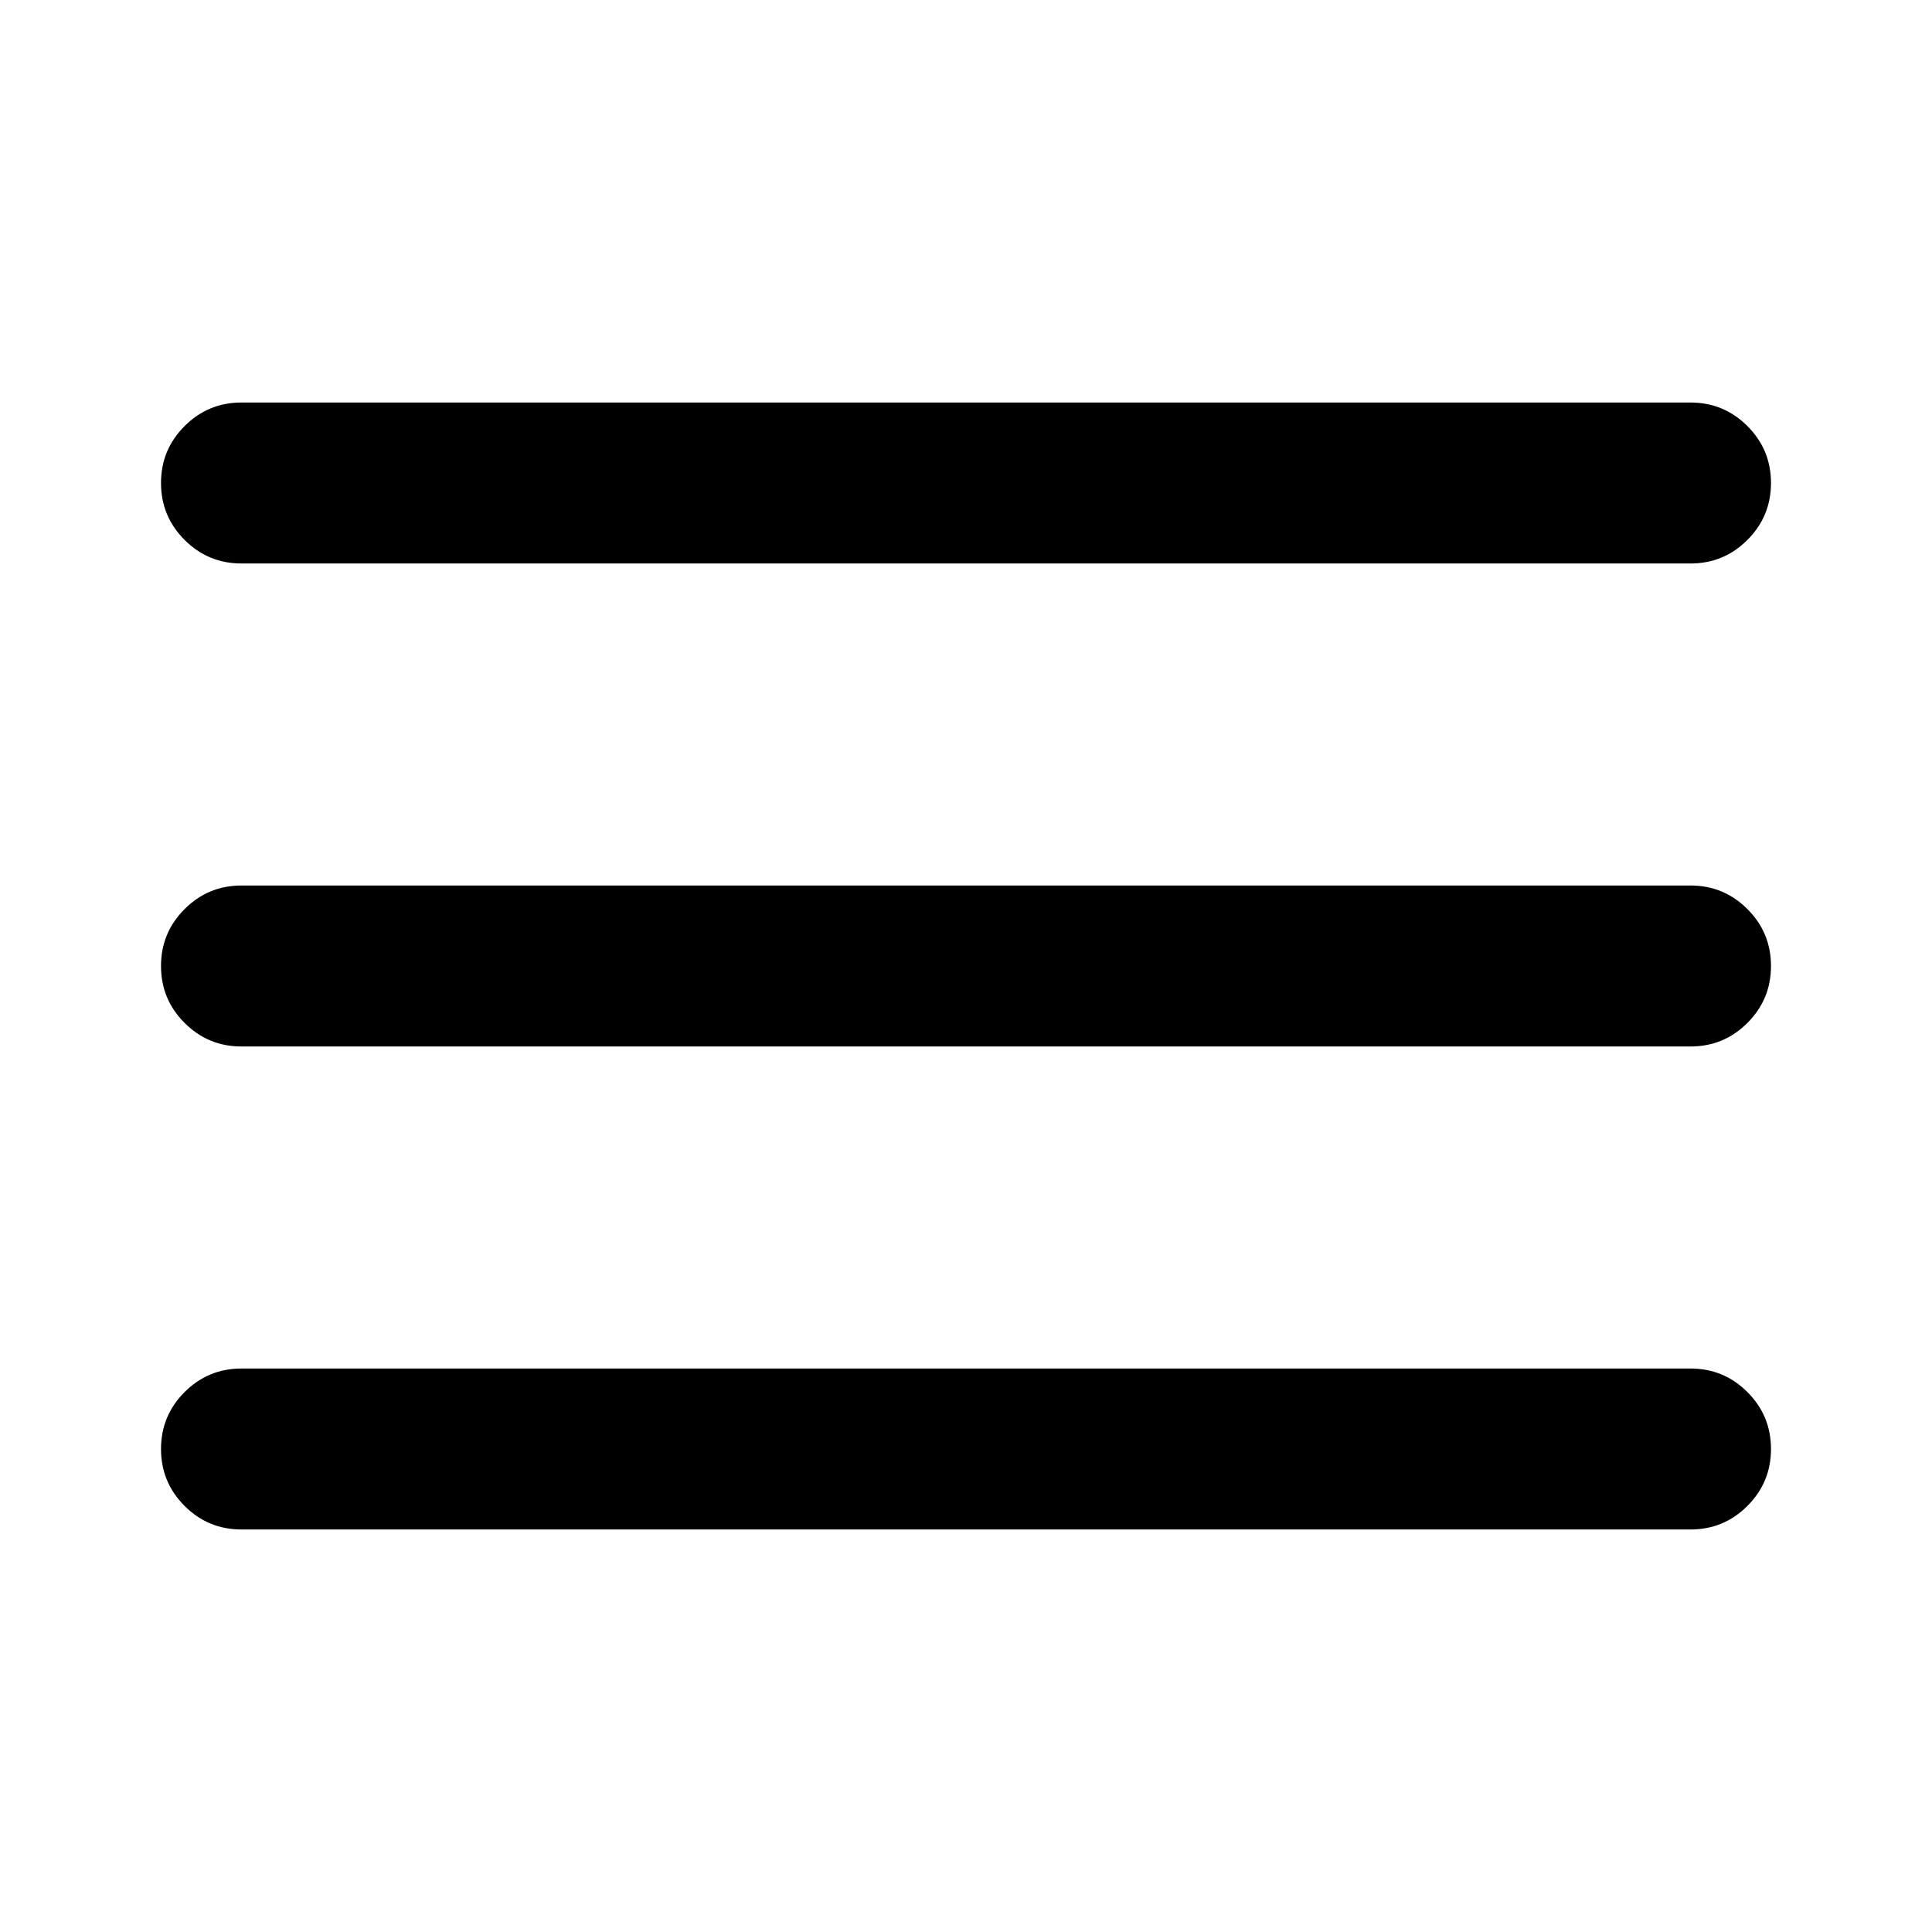
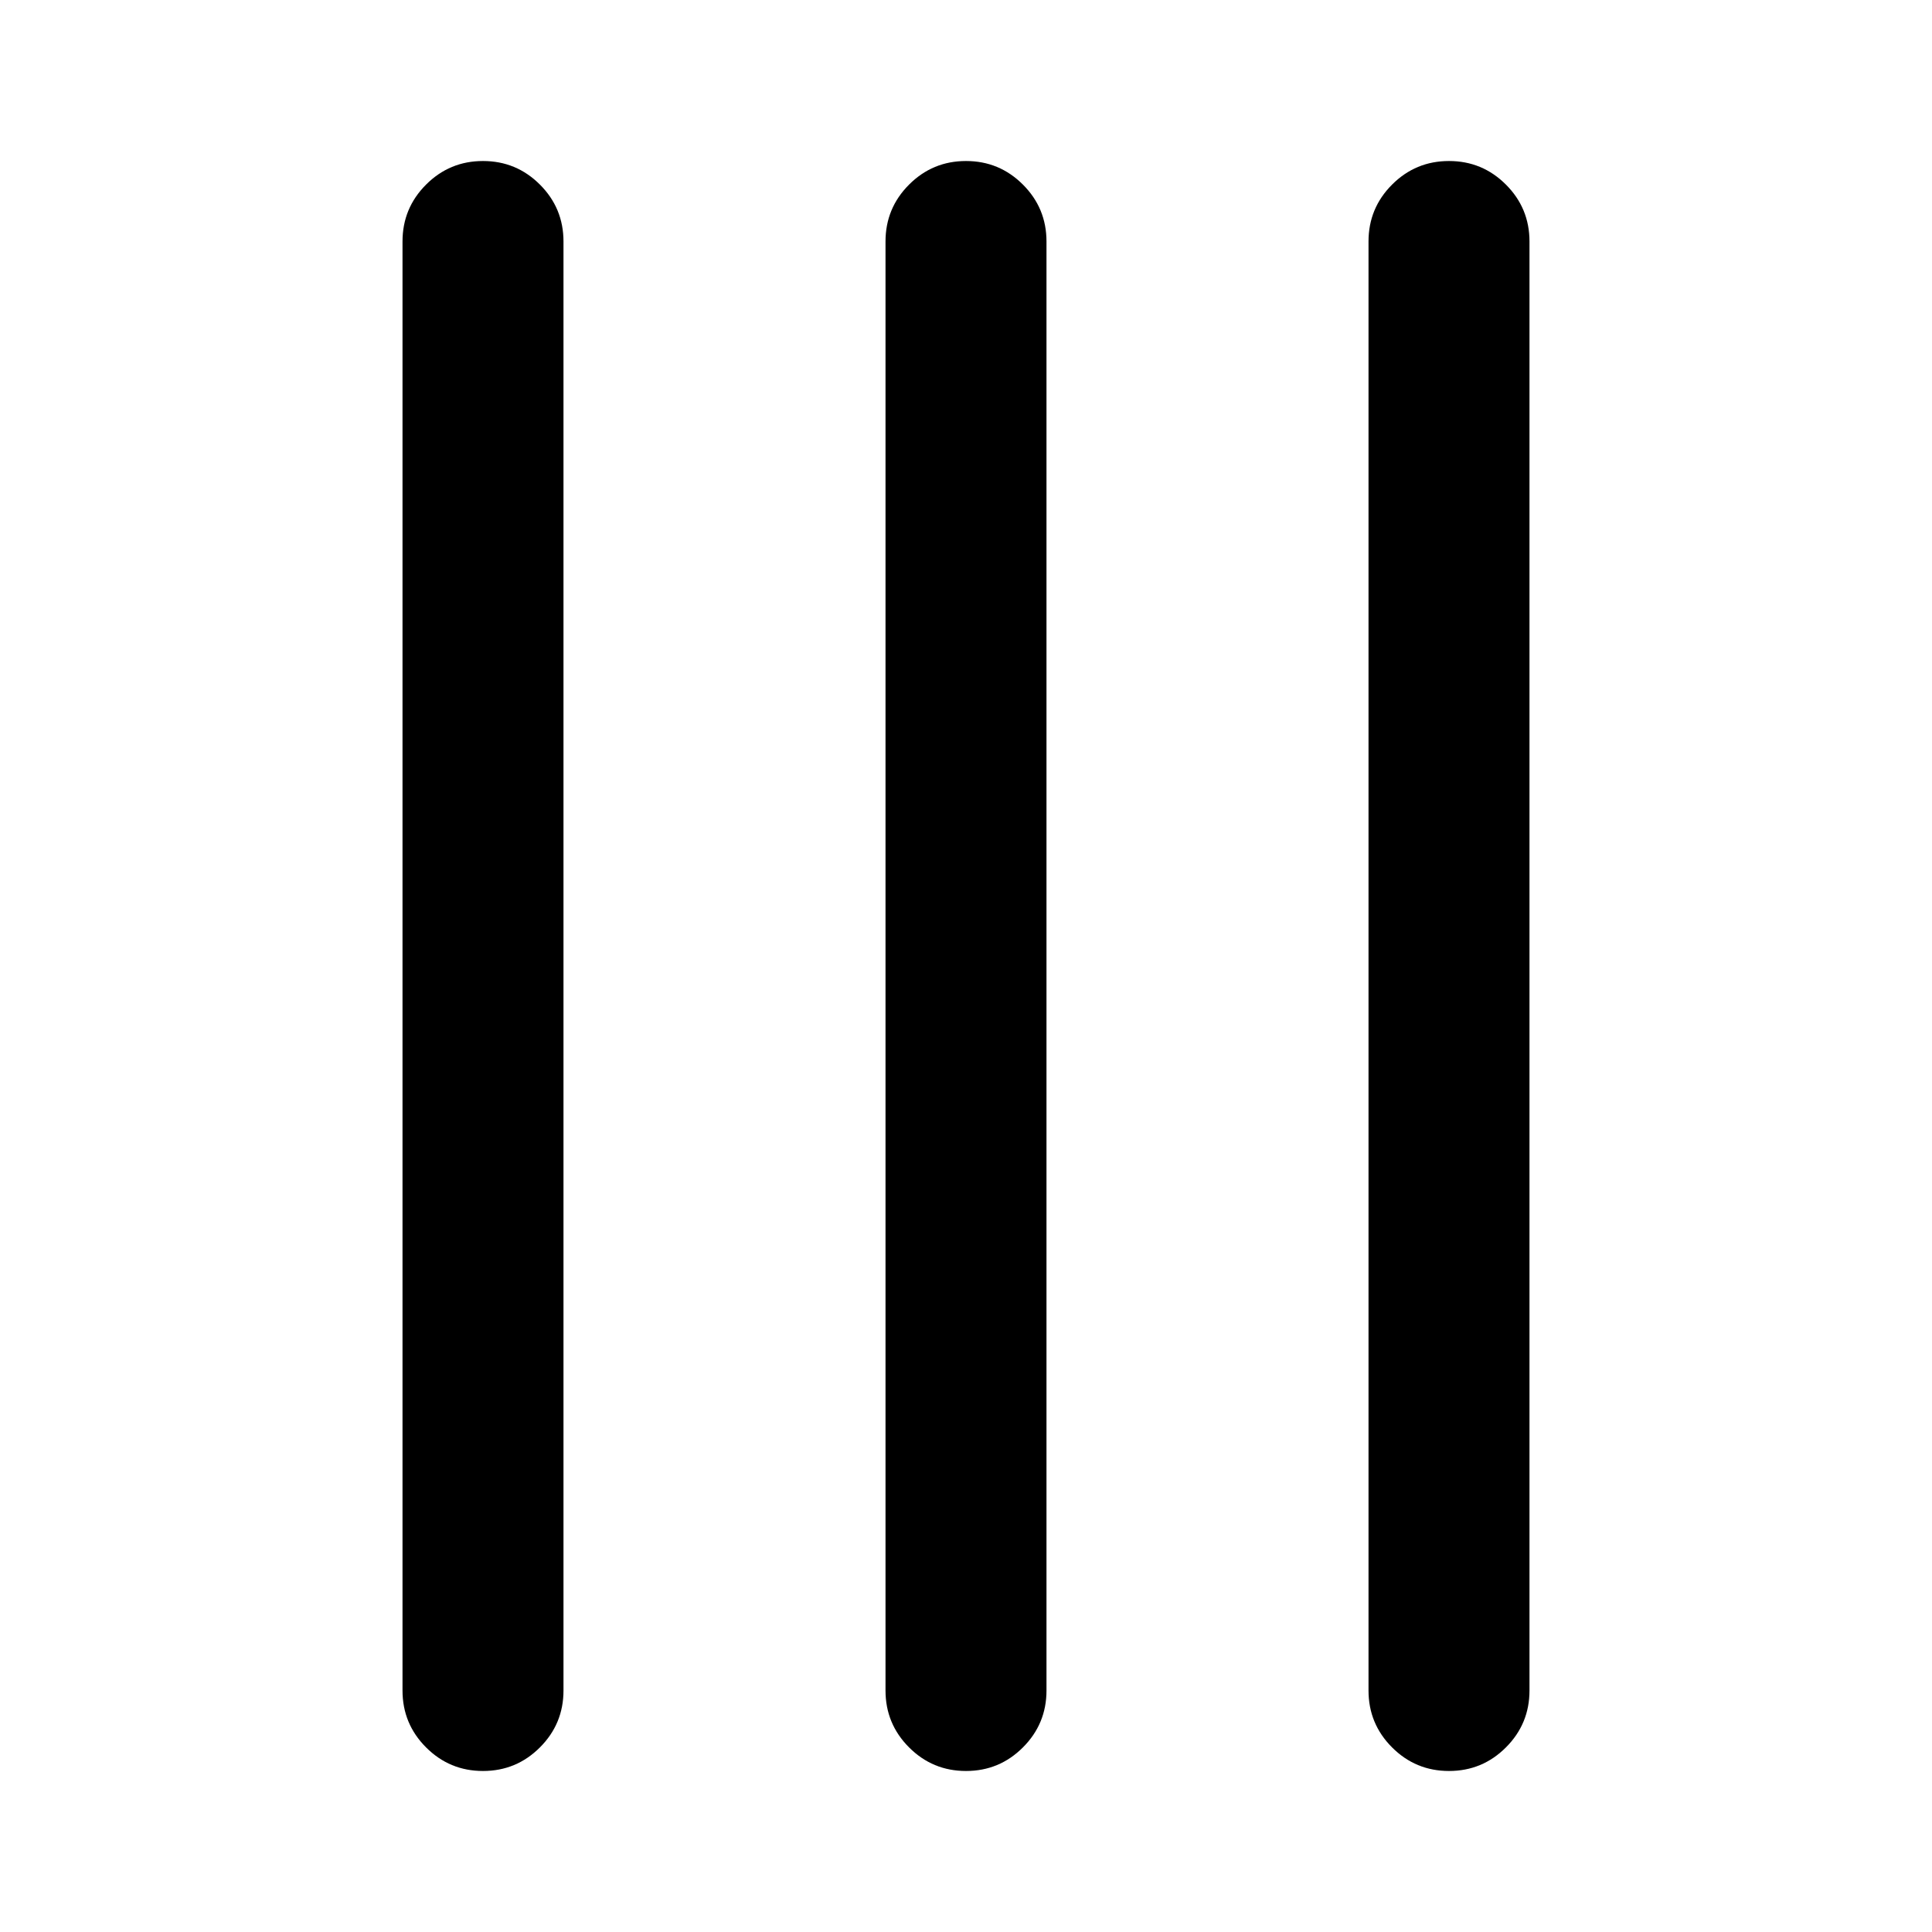
- <svg xmlns="http://www.w3.org/2000/svg" t="1521558175109" class="icon" style="" viewBox="0 0 1024 1024" version="1.1" p-id="1920" width="64" height="64">
+ <svg xmlns="http://www.w3.org/2000/svg" t="1521601336952" class="icon" style="" viewBox="0 0 1024 1024" version="1.1" p-id="3877" width="200" height="200">
  <defs>
    <style type="text/css" />
  </defs>
-   <path d="M128 213.34l768 0q17.674 0 30.167 12.493t12.493 30.167-12.493 30.167-30.167 12.493l-768 0q-17.674 0-30.167-12.493t-12.493-30.167 12.493-30.167 30.167-12.493zM128 725.34l768 0q17.674 0 30.167 12.493t12.493 30.167-12.493 30.167-30.167 12.493l-768 0q-17.674 0-30.167-12.493t-12.493-30.167 12.493-30.167 30.167-12.493zM128 469.34l768 0q17.674 0 30.167 12.493t12.493 30.167-12.493 30.167-30.167 12.493l-768 0q-17.674 0-30.167-12.493t-12.493-30.167 12.493-30.167 30.167-12.493z" p-id="1921" />
+   <g transform="rotate(90, 512 512)">
+     <path d="M128 213.34l768 0q17.674 0 30.167 12.493t12.493 30.167-12.493 30.167-30.167 12.493l-768 0q-17.674 0-30.167-12.493t-12.493-30.167 12.493-30.167 30.167-12.493zM128 725.34l768 0q17.674 0 30.167 12.493t12.493 30.167-12.493 30.167-30.167 12.493l-768 0q-17.674 0-30.167-12.493t-12.493-30.167 12.493-30.167 30.167-12.493zM128 469.34l768 0q17.674 0 30.167 12.493t12.493 30.167-12.493 30.167-30.167 12.493l-768 0q-17.674 0-30.167-12.493t-12.493-30.167 12.493-30.167 30.167-12.493z" p-id="1921" />
+   </g>
</svg>
